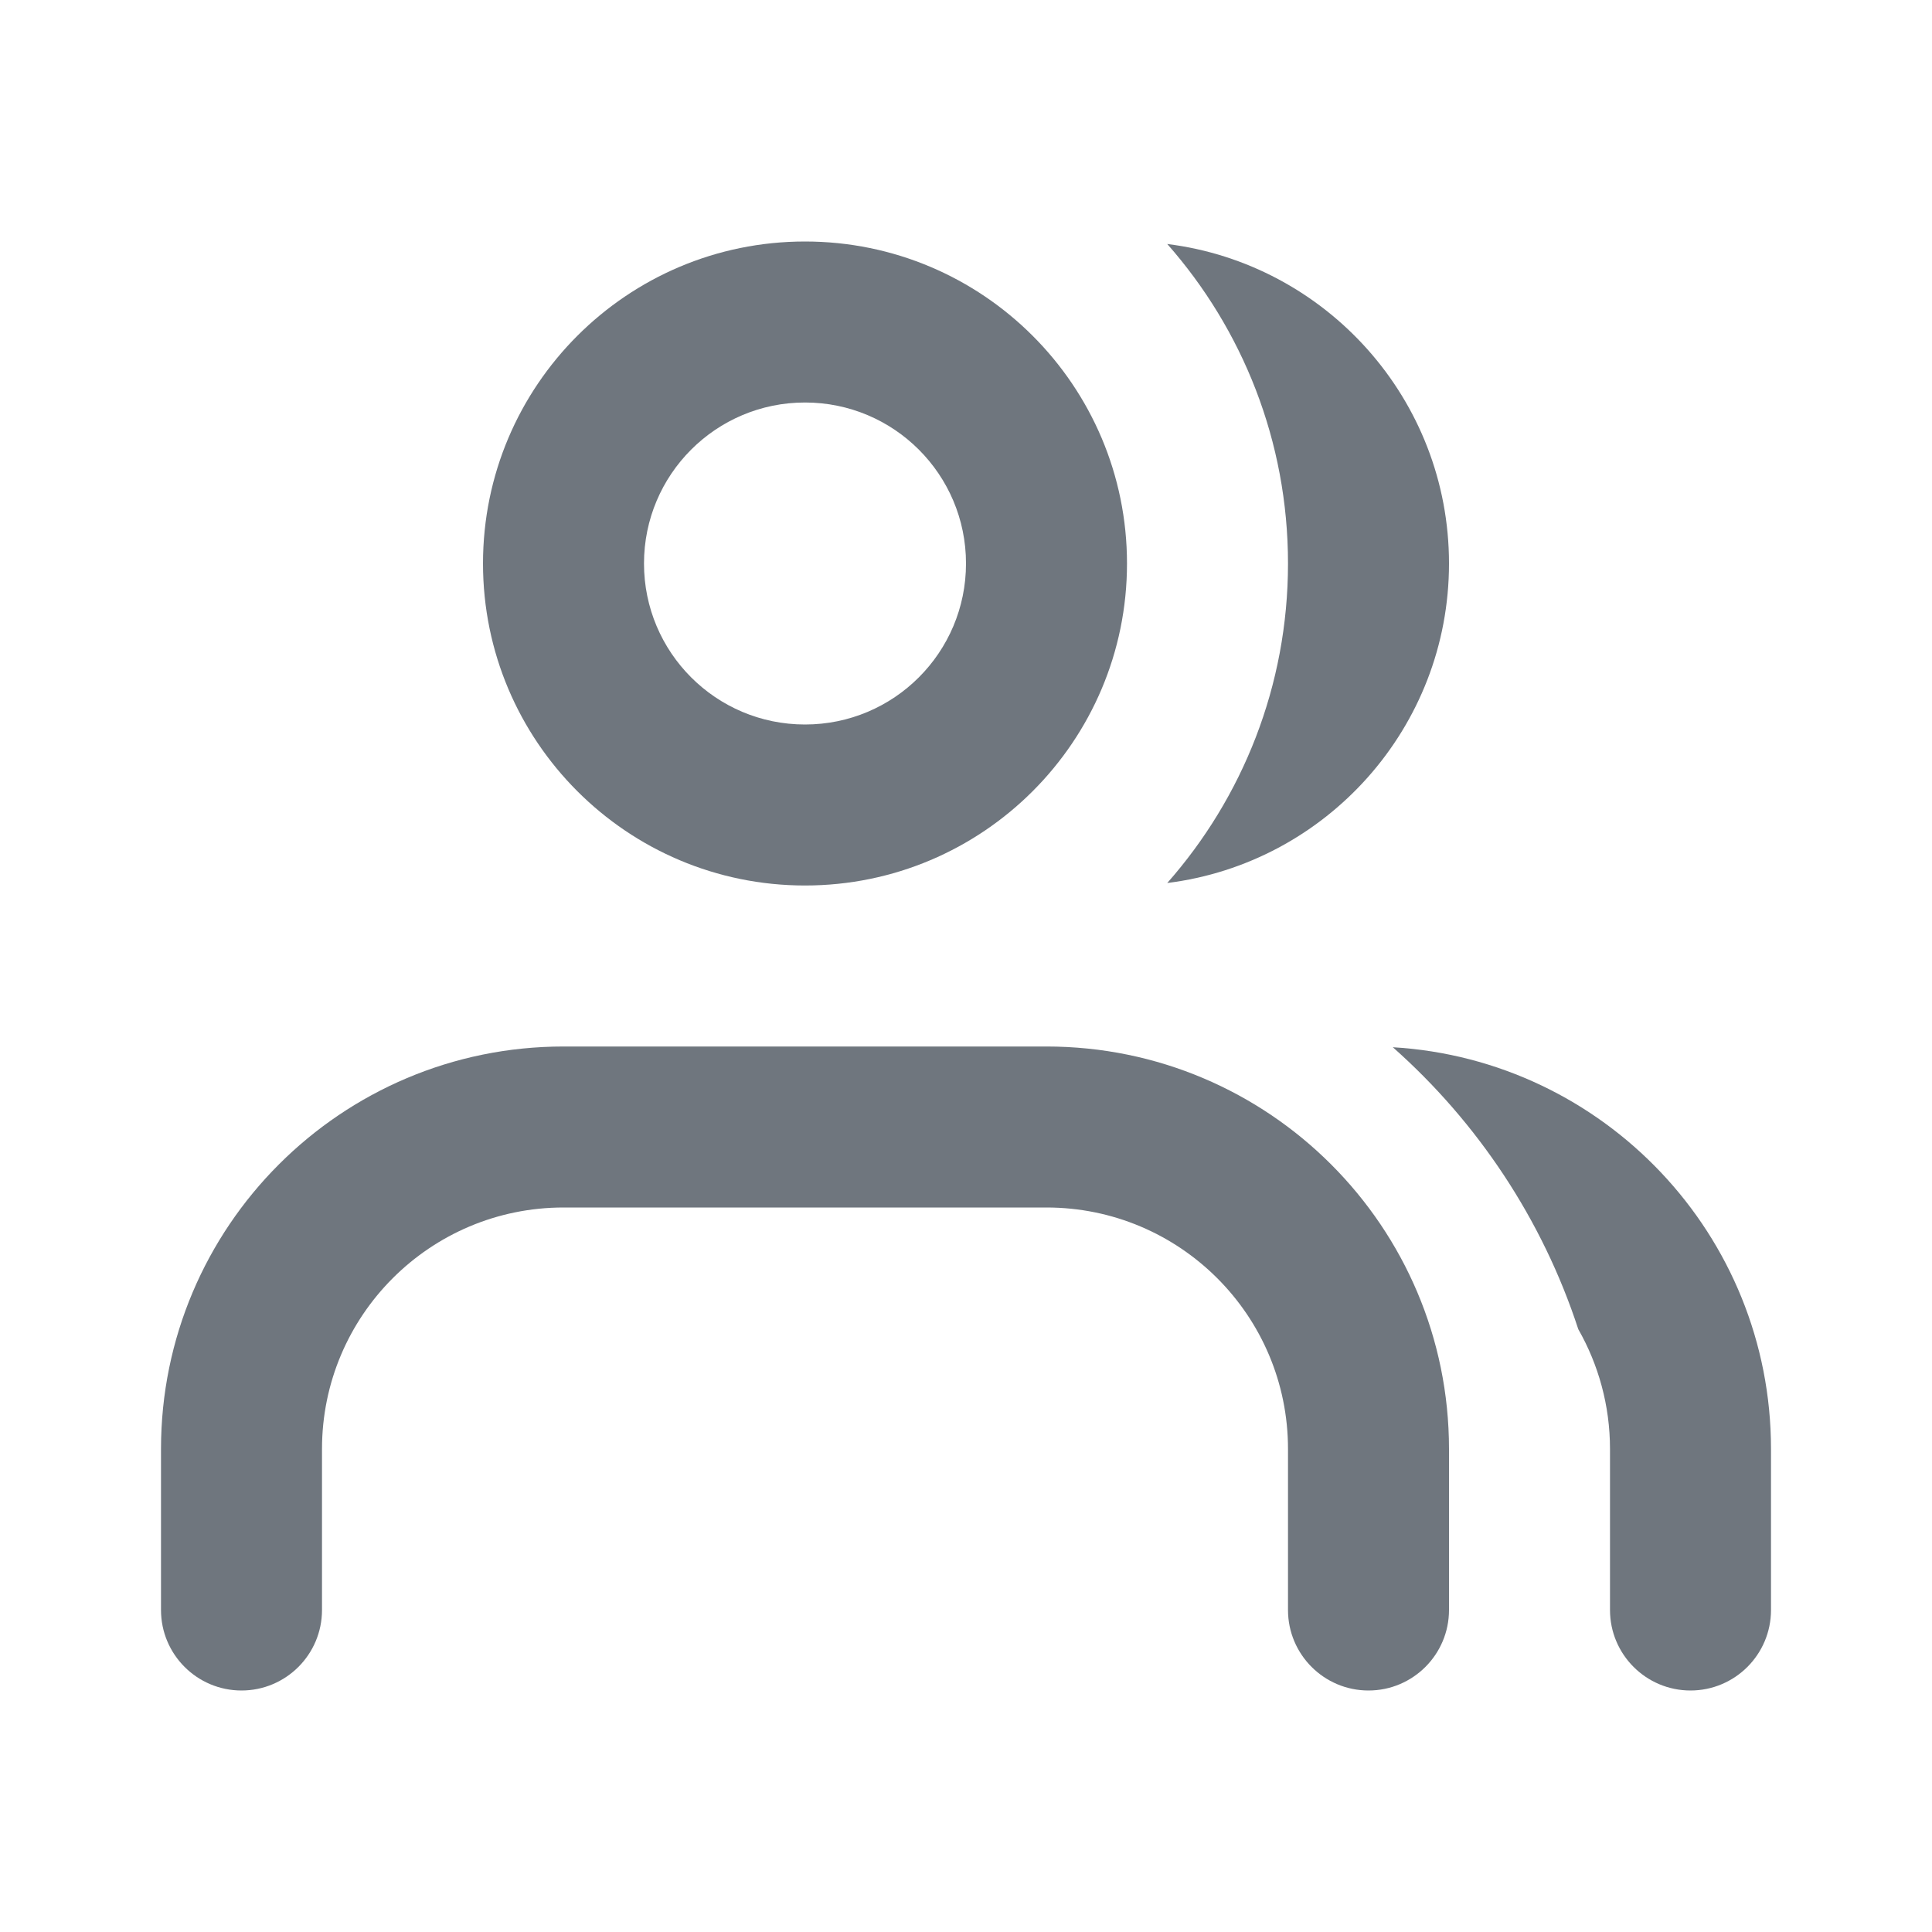
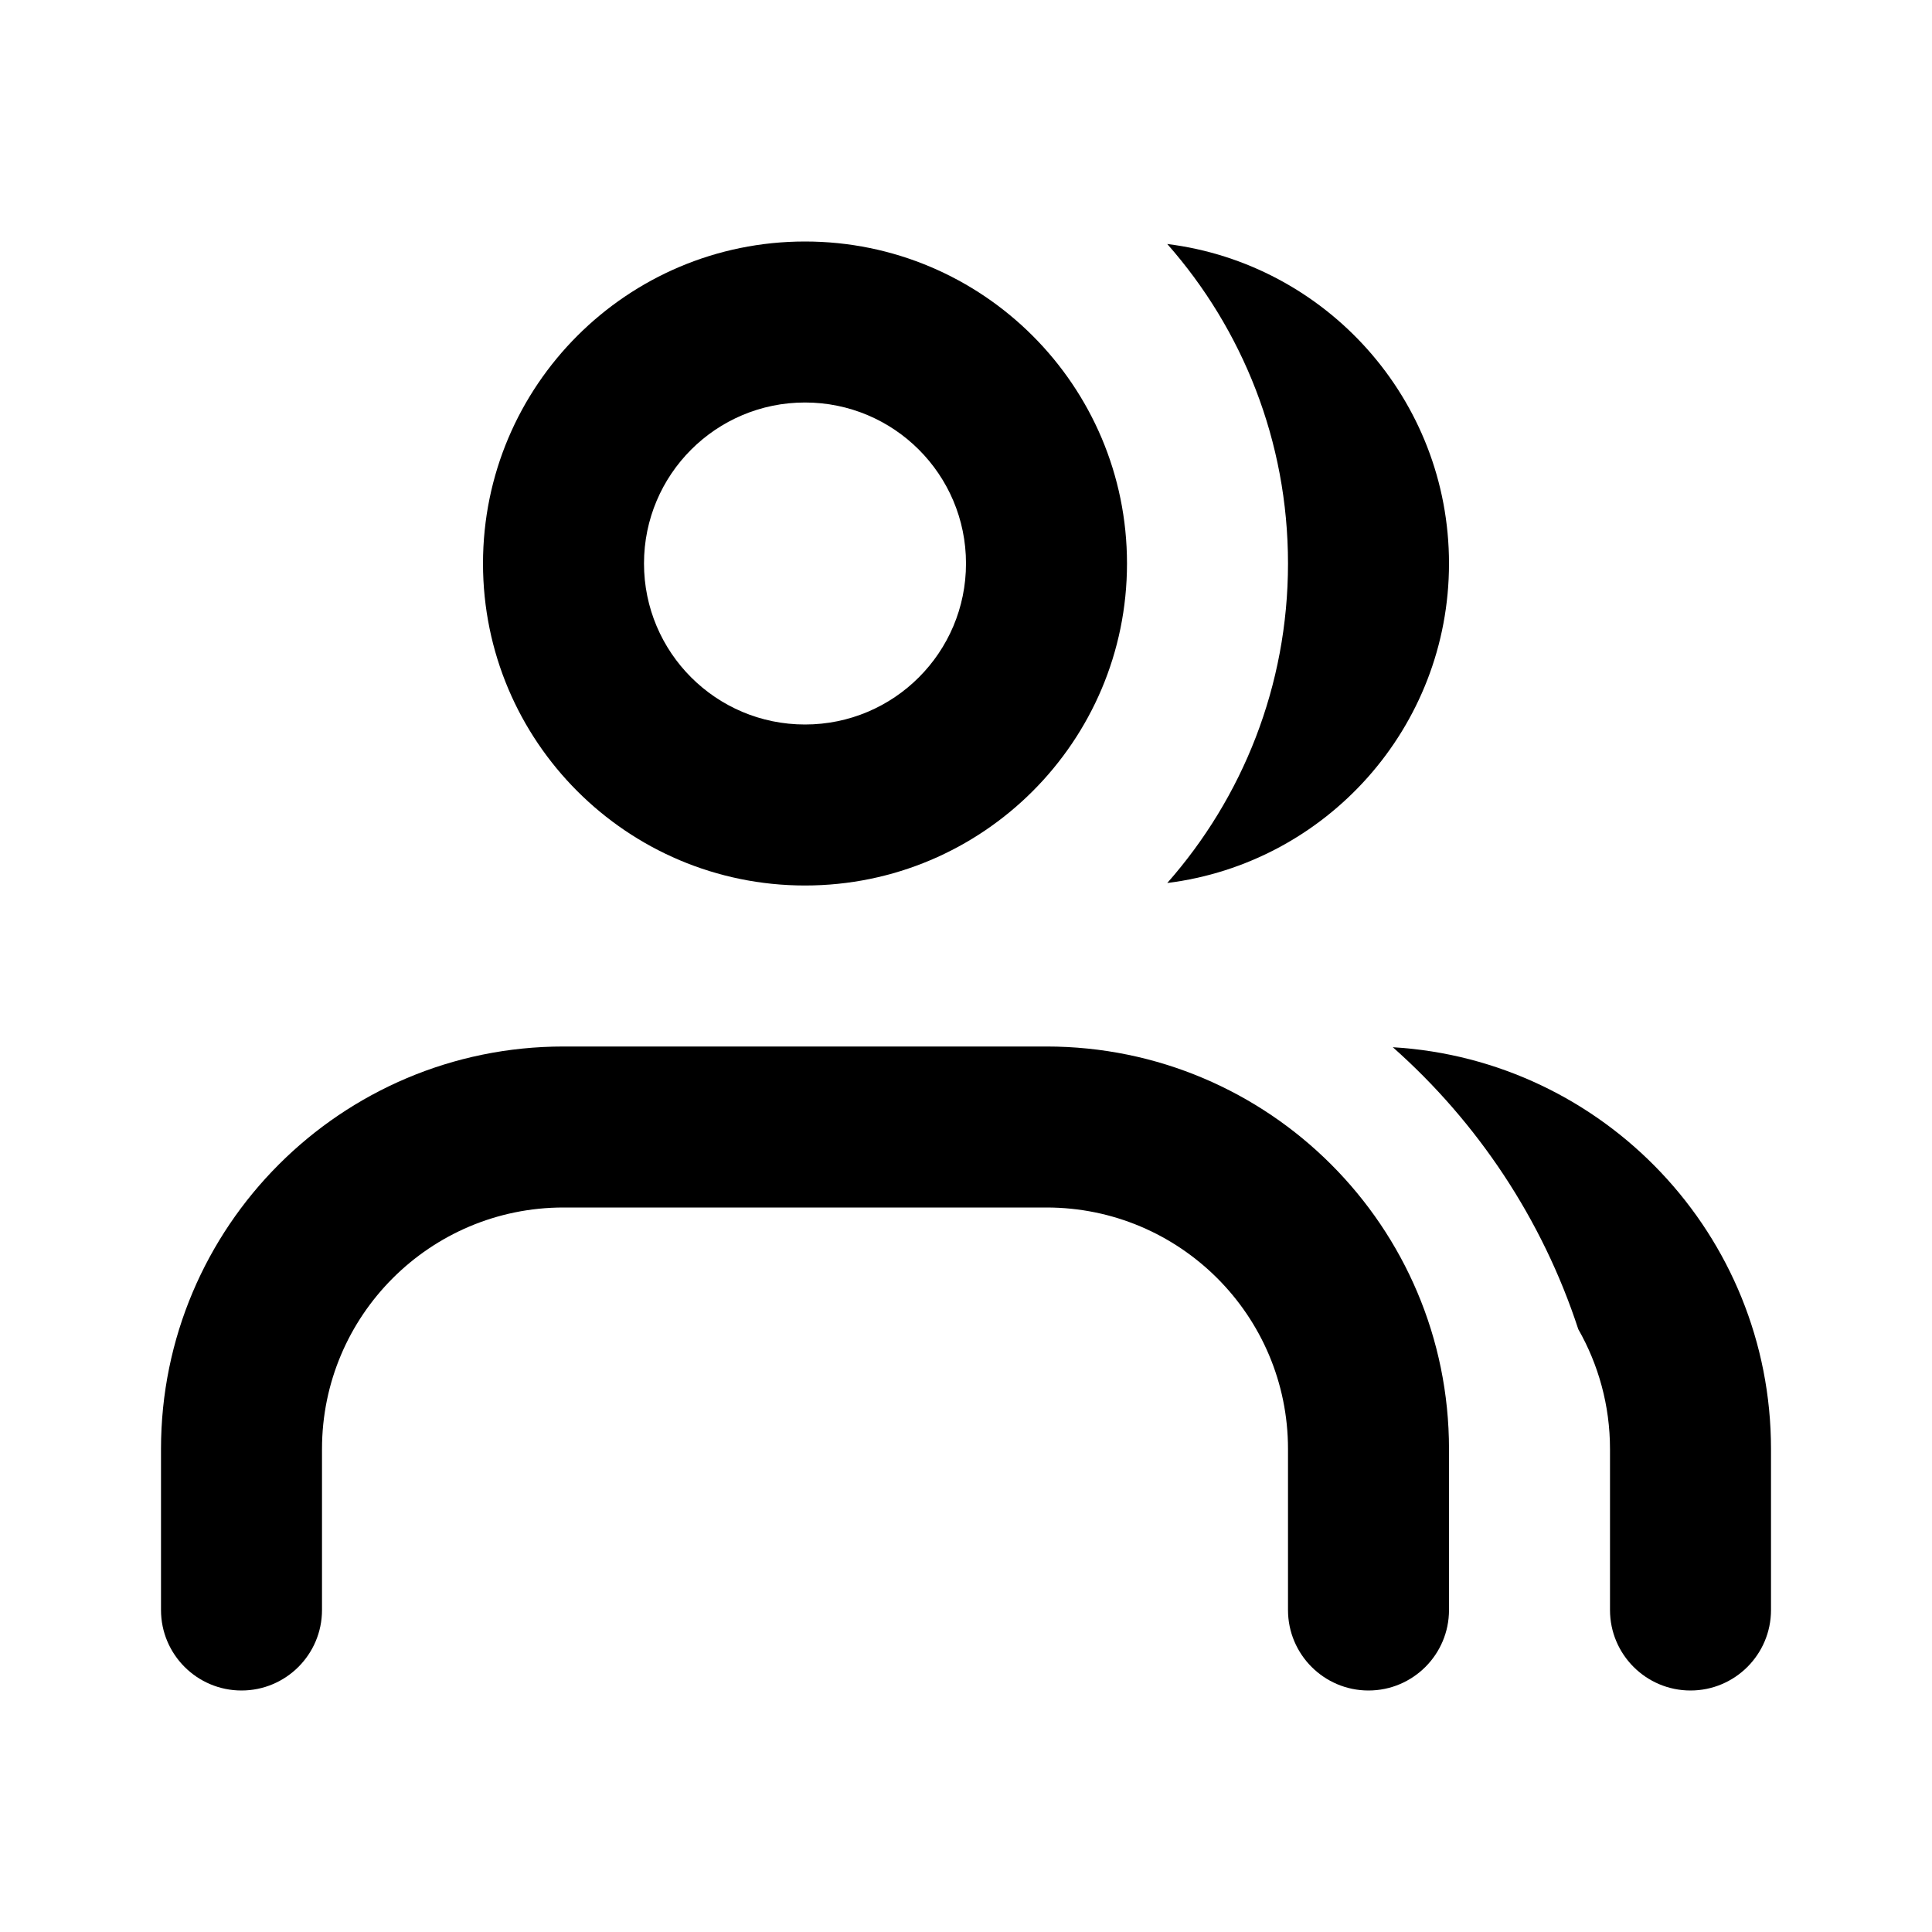
- <svg xmlns="http://www.w3.org/2000/svg" width="24" height="24" color="#6F767E" viewBox="56 16 24 24" fill="none">
+ <svg xmlns="http://www.w3.org/2000/svg" width="24" height="24" viewBox="56 16 24 24" fill="none">
  <path d="M17 33V36C17 36.552 17.448 37 18 37H32C32.552 37 33 36.552 33 36V33C33 30.791 31.209 29 29 29H21C18.791 29 17 30.791 17 33Z" fill="currentColor" />
  <path d="M34.984 36.312C34.949 36.655 35.191 37 35.536 37H38C38.552 37 39 36.552 39 36V33C39 30.791 37.209 29 35 29H34.032C33.815 29 33.697 29.26 33.825 29.433C34.563 30.43 35 31.664 35 33V36C35 36.105 34.995 36.209 34.984 36.312Z" fill="currentColor" />
  <path d="M29 23C29 25.209 27.209 27 25 27C22.791 27 21 25.209 21 23C21 20.791 22.791 19 25 19C27.209 19 29 20.791 29 23Z" fill="currentColor" />
  <path d="M30.351 26.948C30.01 26.892 29.894 26.489 30.078 26.197C30.662 25.272 31 24.175 31 23C31 21.825 30.662 20.728 30.078 19.803C29.894 19.511 30.01 19.108 30.351 19.052C30.562 19.018 30.779 19 31 19C33.209 19 35 20.791 35 23C35 25.209 33.209 27 31 27C30.779 27 30.562 26.982 30.351 26.948Z" fill="currentColor" />
  <path d="M70.5 26.969C72.473 26.723 74 25.04 74 23C74 20.96 72.473 19.277 70.5 19.031C71.433 20.089 72 21.478 72 23C72 24.522 71.433 25.911 70.5 26.969Z" fill="currentColor" />
  <path d="M76 36C76 36.552 76.448 37 77 37C77.552 37 78 36.552 78 36V34C78 31.34 75.923 29.165 73.302 29.009C74.354 29.941 75.159 31.145 75.606 32.512C75.856 32.95 76 33.459 76 34V36Z" fill="currentColor" />
  <path fill-rule="evenodd" clip-rule="evenodd" d="M63 31C61.343 31 60 32.343 60 34V36C60 36.552 59.552 37 59 37C58.448 37 58 36.552 58 36V34C58 31.239 60.239 29 63 29H69C71.761 29 74 31.239 74 34V36C74 36.552 73.552 37 73 37C72.448 37 72 36.552 72 36V34C72 32.343 70.657 31 69 31H63Z" fill="currentColor" />
  <path fill-rule="evenodd" clip-rule="evenodd" d="M66 21C64.895 21 64 21.895 64 23C64 24.105 64.895 25 66 25C67.105 25 68 24.105 68 23C68 21.895 67.105 21 66 21ZM62 23C62 20.791 63.791 19 66 19C68.209 19 70 20.791 70 23C70 25.209 68.209 27 66 27C63.791 27 62 25.209 62 23Z" fill="currentColor" />
</svg>
